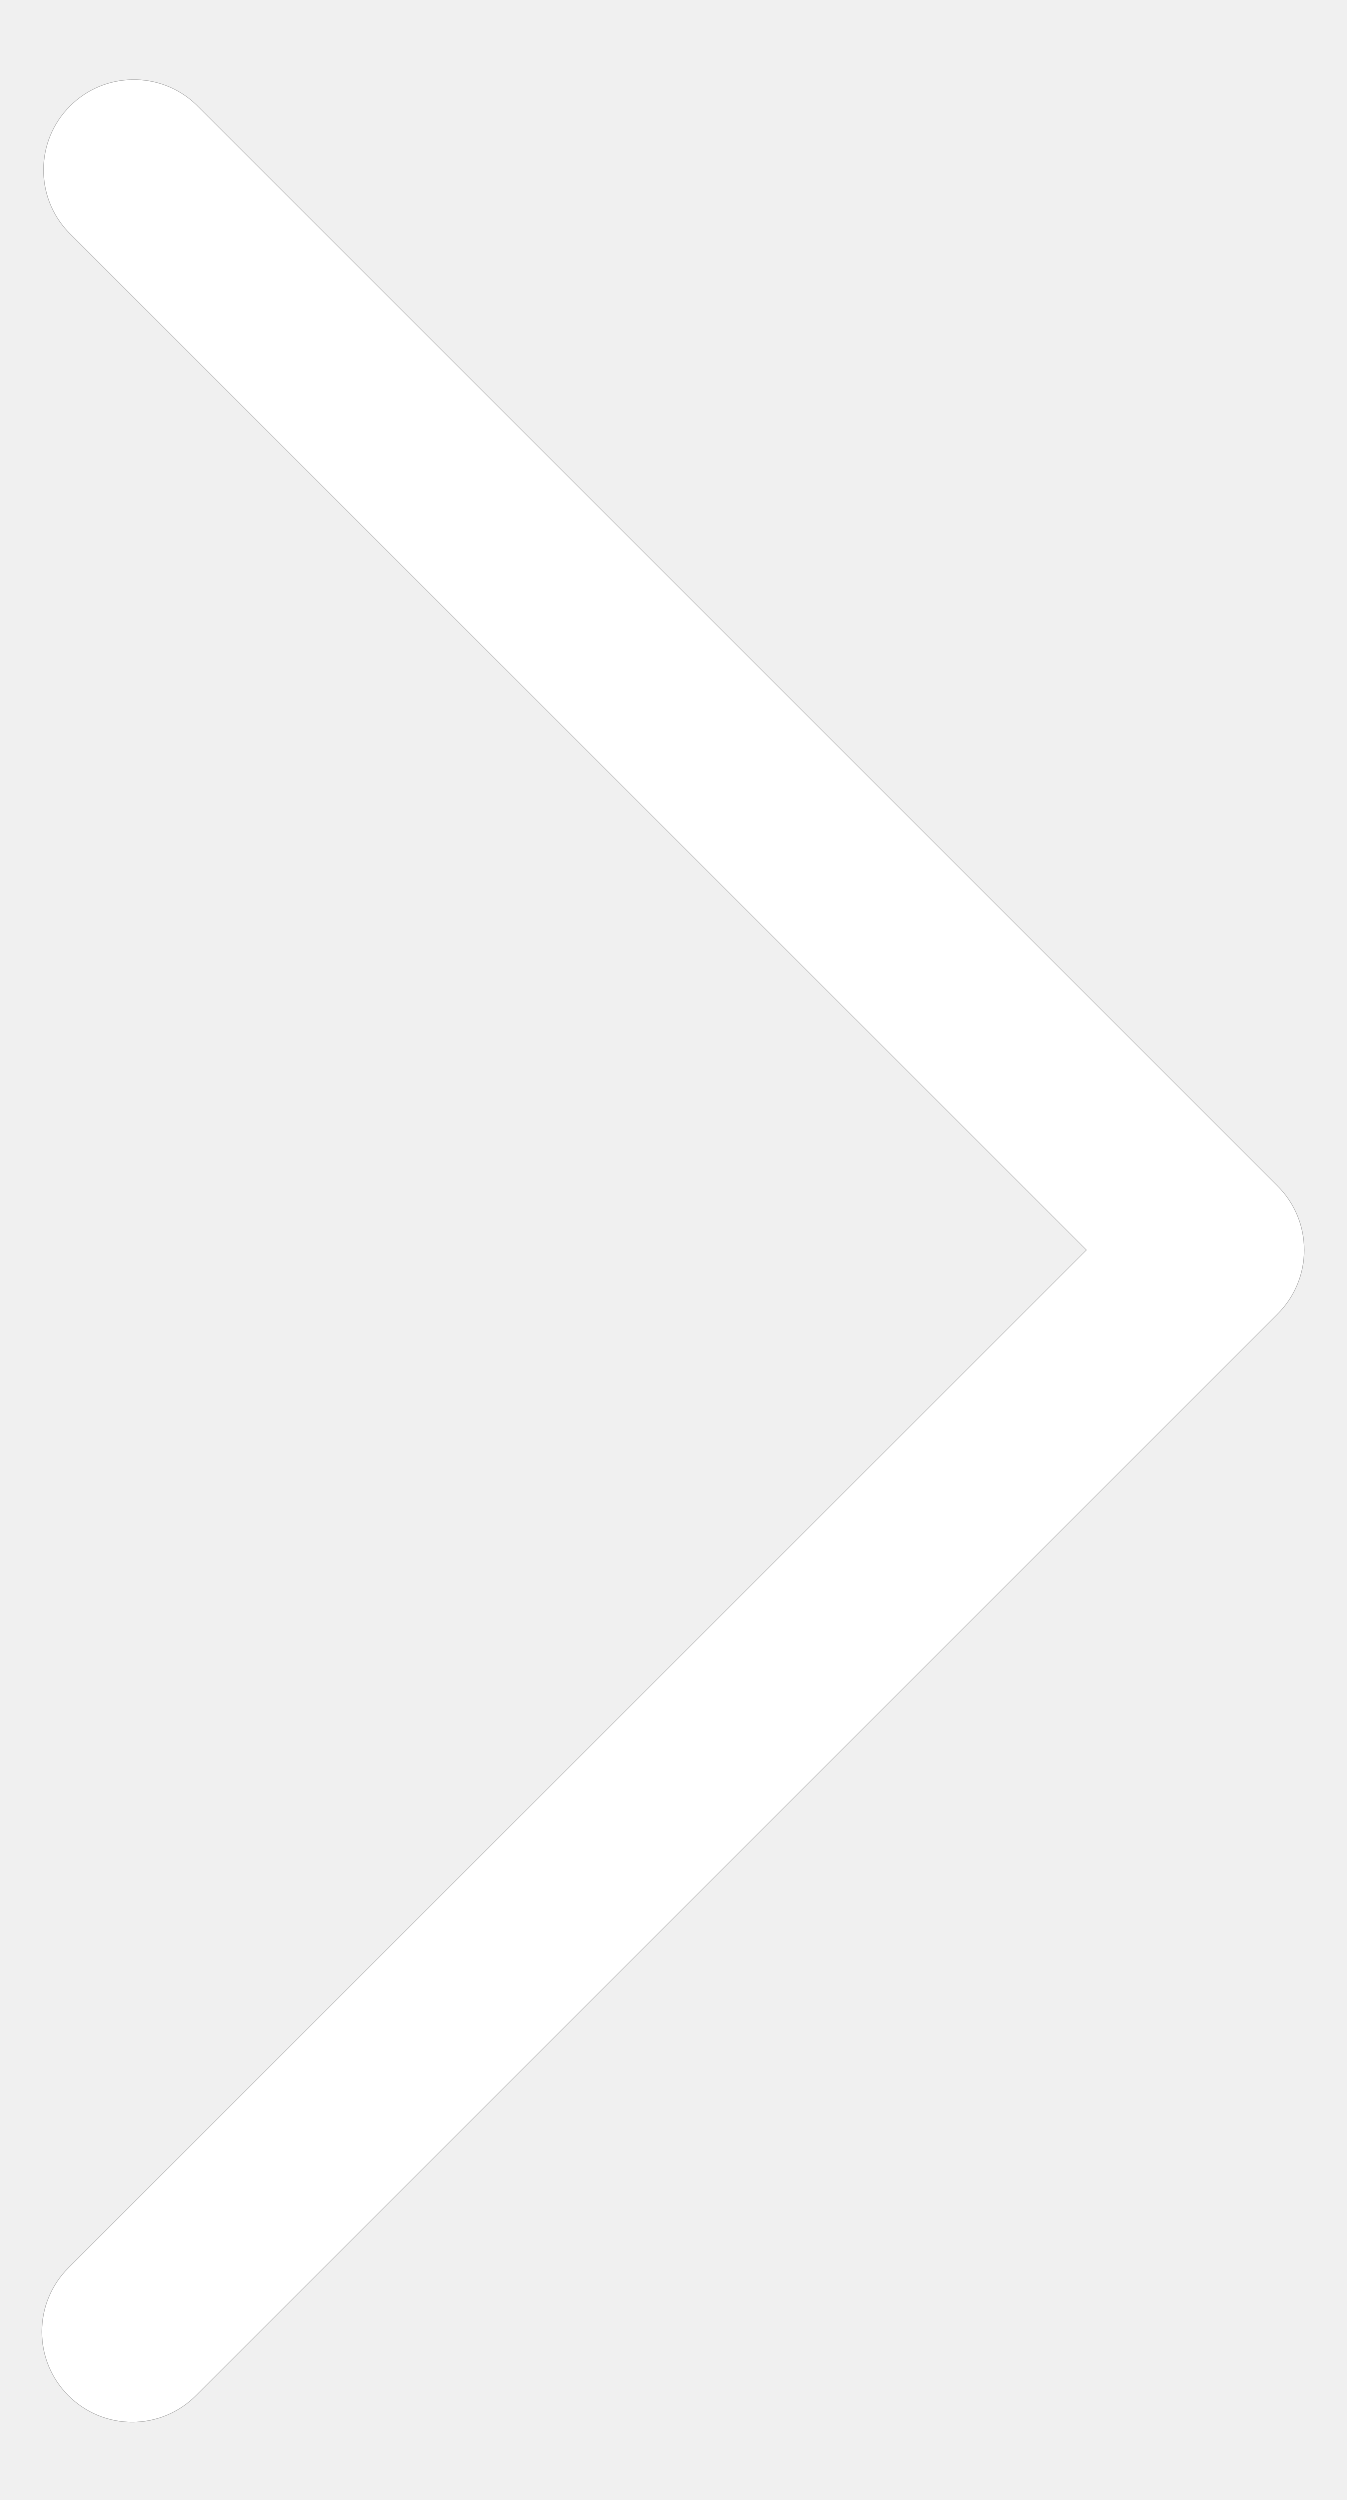
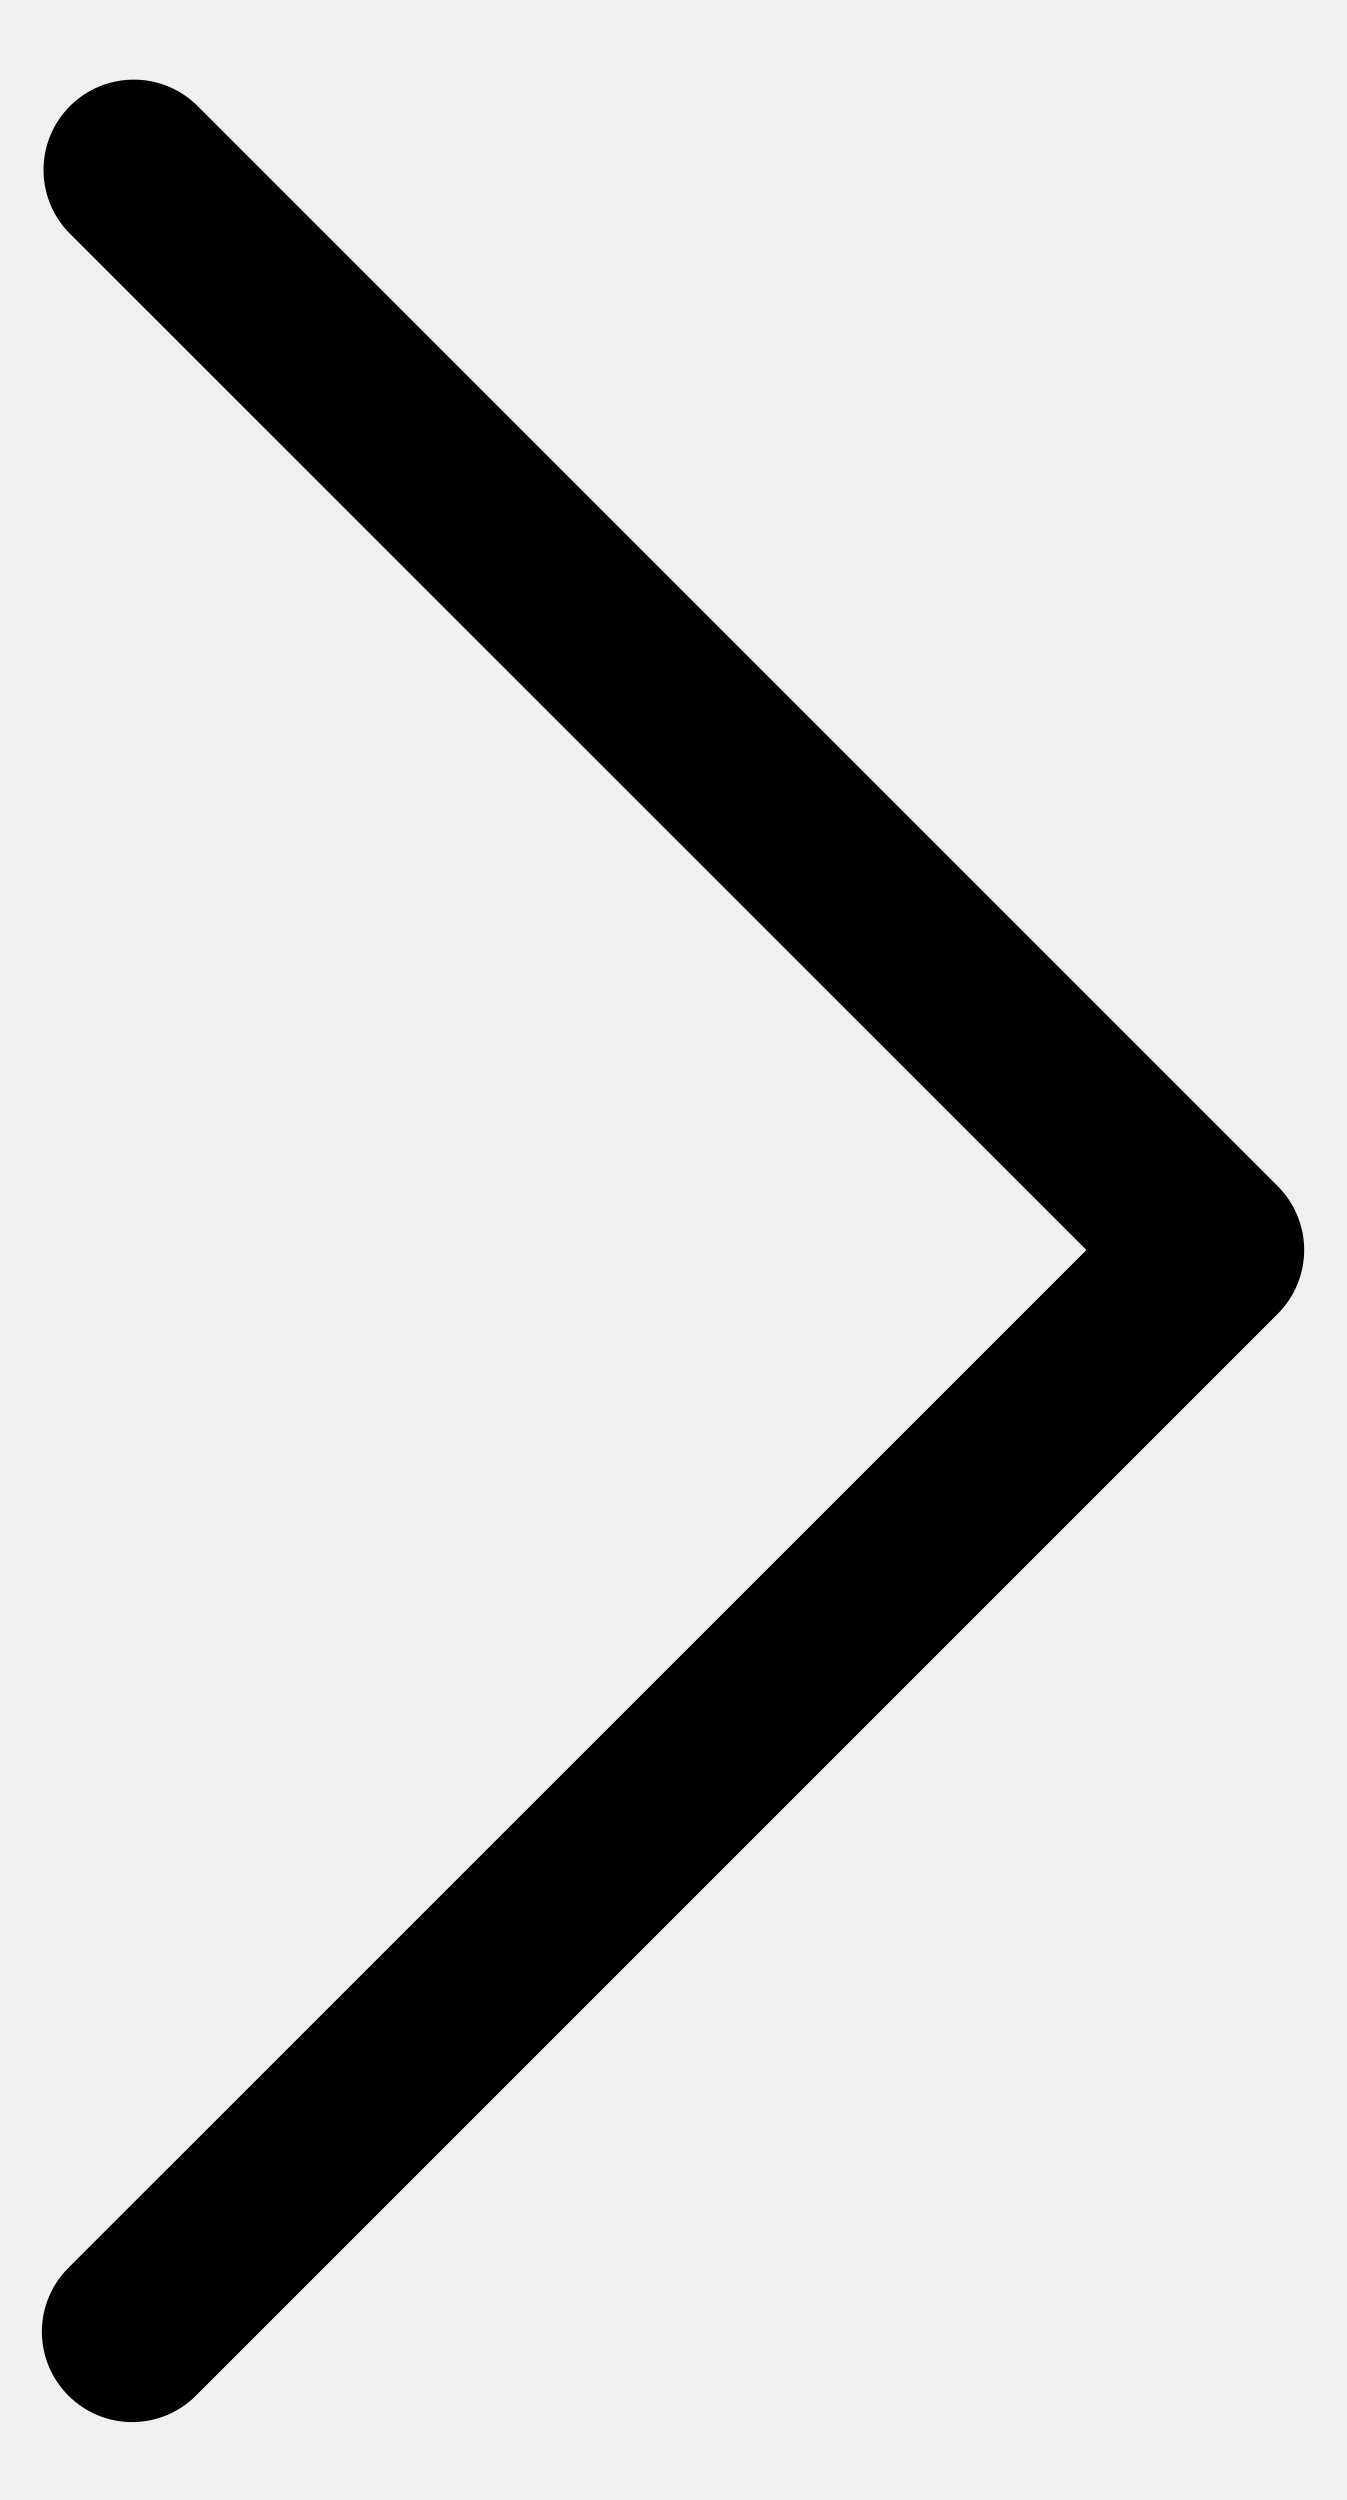
<svg xmlns="http://www.w3.org/2000/svg" width="14" height="26" fill="none">
-   <path fill-rule="evenodd" clip-rule="evenodd" d="M.711 24.914a.938.938 0 010-1.328L11.299 13 .711 2.414a.939.939 0 011.327-1.328l11.25 11.25a.938.938 0 010 1.328l-11.25 11.25a.936.936 0 01-1.327 0z" fill="#000" />
-   <path fill-rule="evenodd" clip-rule="evenodd" d="M.711 24.914a.938.938 0 010-1.328L11.299 13 .711 2.414a.939.939 0 011.327-1.328l11.25 11.25a.938.938 0 010 1.328l-11.25 11.25a.936.936 0 01-1.327 0z" fill="#fff" />
+   <path fill-rule="evenodd" clip-rule="evenodd" d="M.711 24.914a.938.938 0 010-1.328L11.299 13 .711 2.414a.939.939 0 011.327-1.328l11.25 11.25a.938.938 0 010 1.328l-11.25 11.25a.936.936 0 01-1.327 0z" fill="currentColor" />
</svg>
